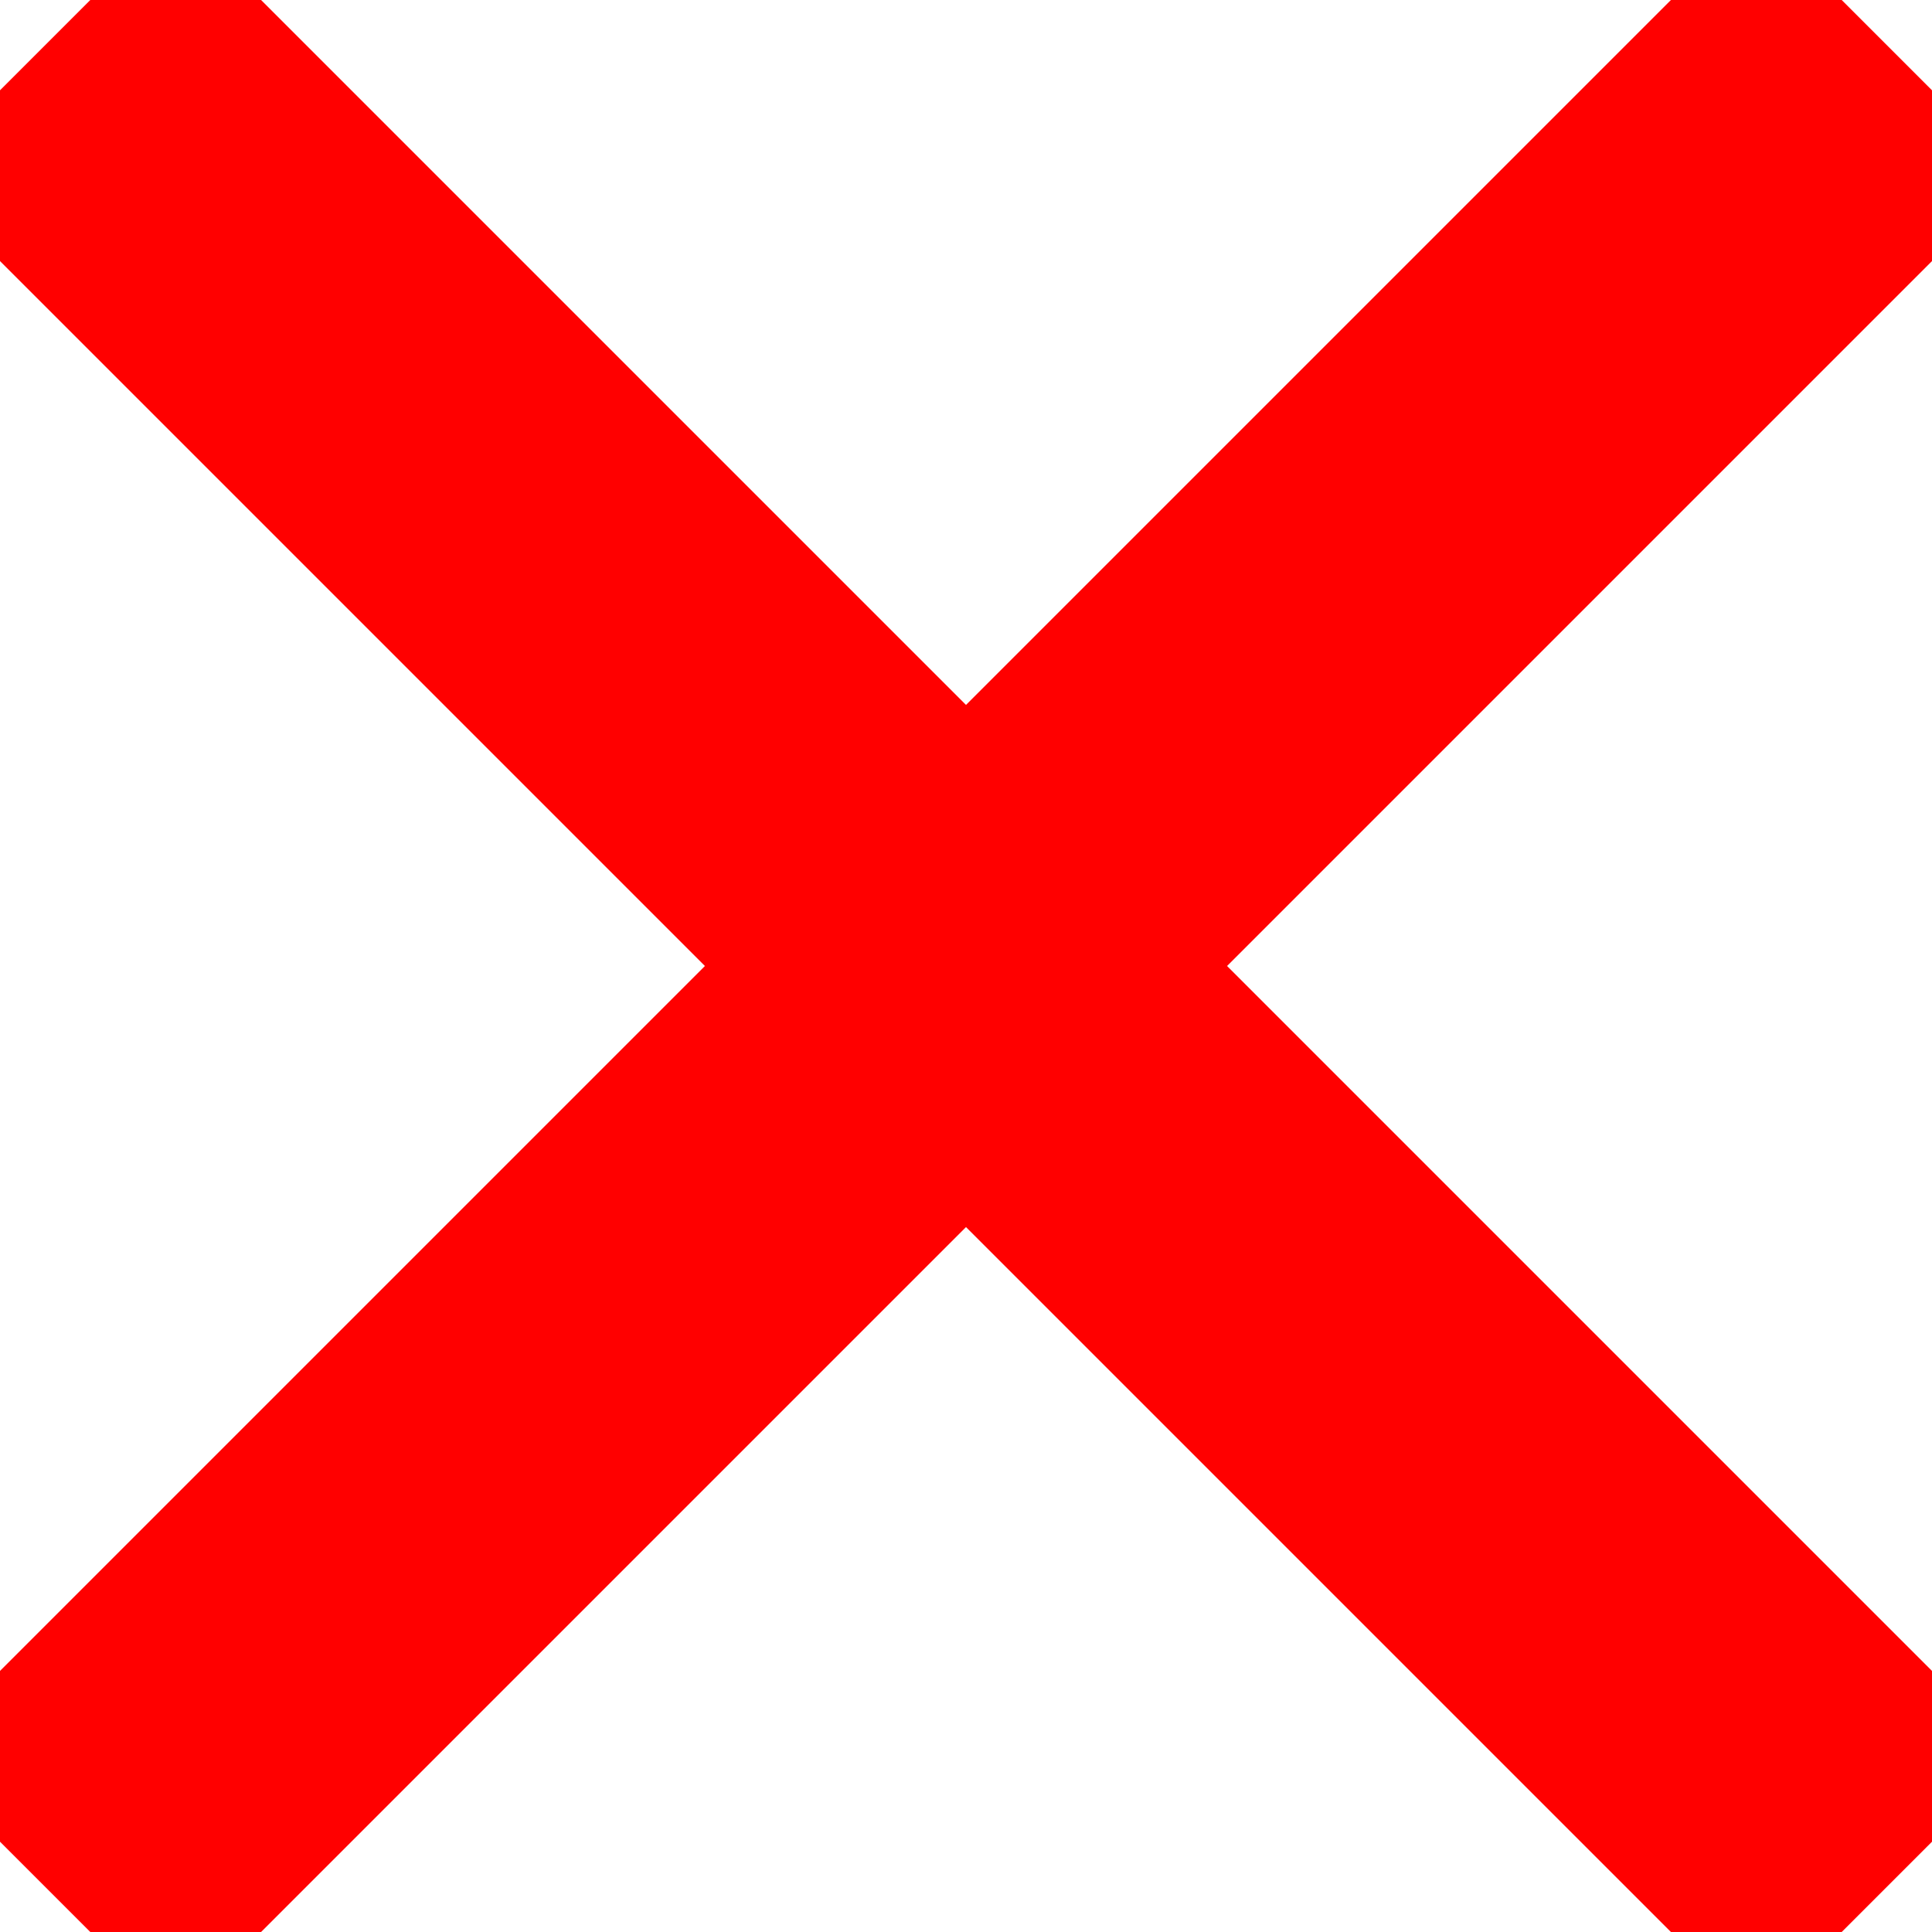
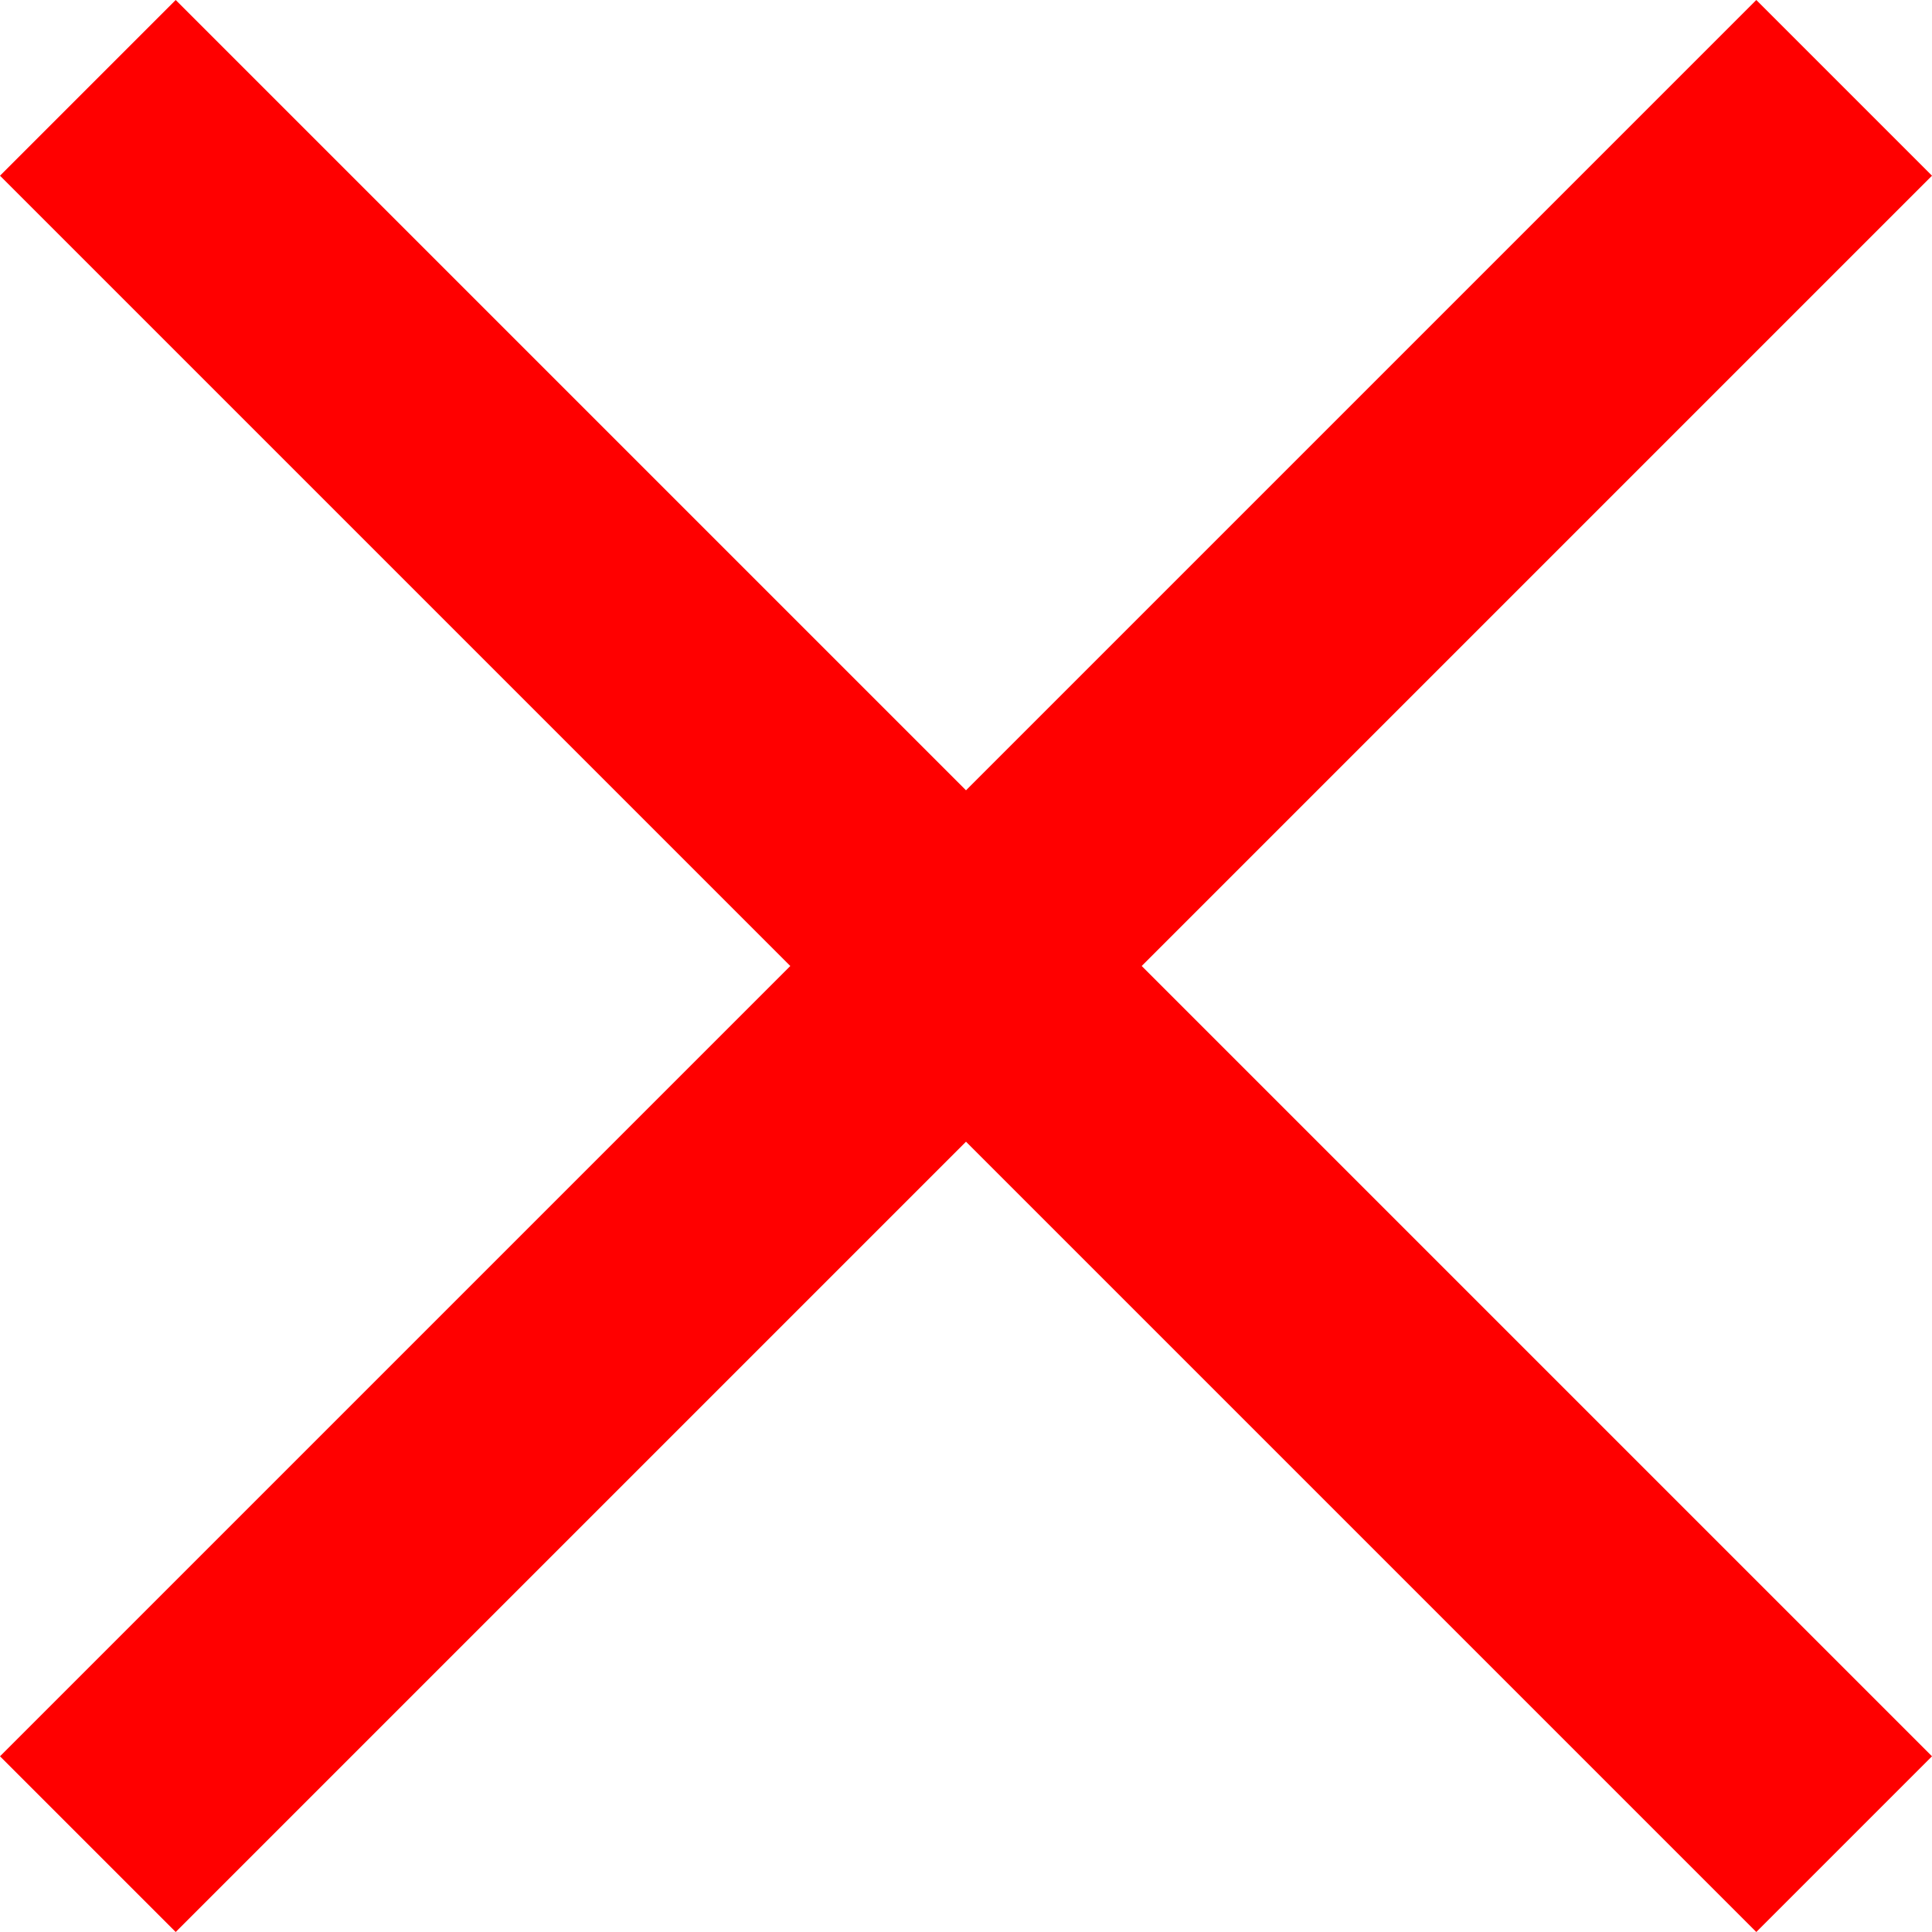
- <svg xmlns="http://www.w3.org/2000/svg" fill="#ff0000" width="800px" height="800px" viewBox="0 0 16 16" stroke="#ff0000">
-   <g id="SVGRepo_bgCarrier" stroke-width="0" />
-   <g id="SVGRepo_tracerCarrier" stroke-linecap="round" stroke-linejoin="round" />
-   <g id="SVGRepo_iconCarrier">
-     <path d="M0 14.545L1.455 16 8 9.455 14.545 16 16 14.545 9.455 8 16 1.455 14.545 0 8 6.545 1.455 0 0 1.455 6.545 8z" fill-rule="evenodd" />
-   </g>
+ <svg xmlns="http://www.w3.org/2000/svg" fill="#FF0000" width="800px" height="800px" viewBox="0 0 16 16">
+   <path d="M0 14.545L1.455 16 8 9.455 14.545 16 16 14.545 9.455 8 16 1.455 14.545 0 8 6.545 1.455 0 0 1.455 6.545 8z" fill-rule="evenodd" />
</svg>
